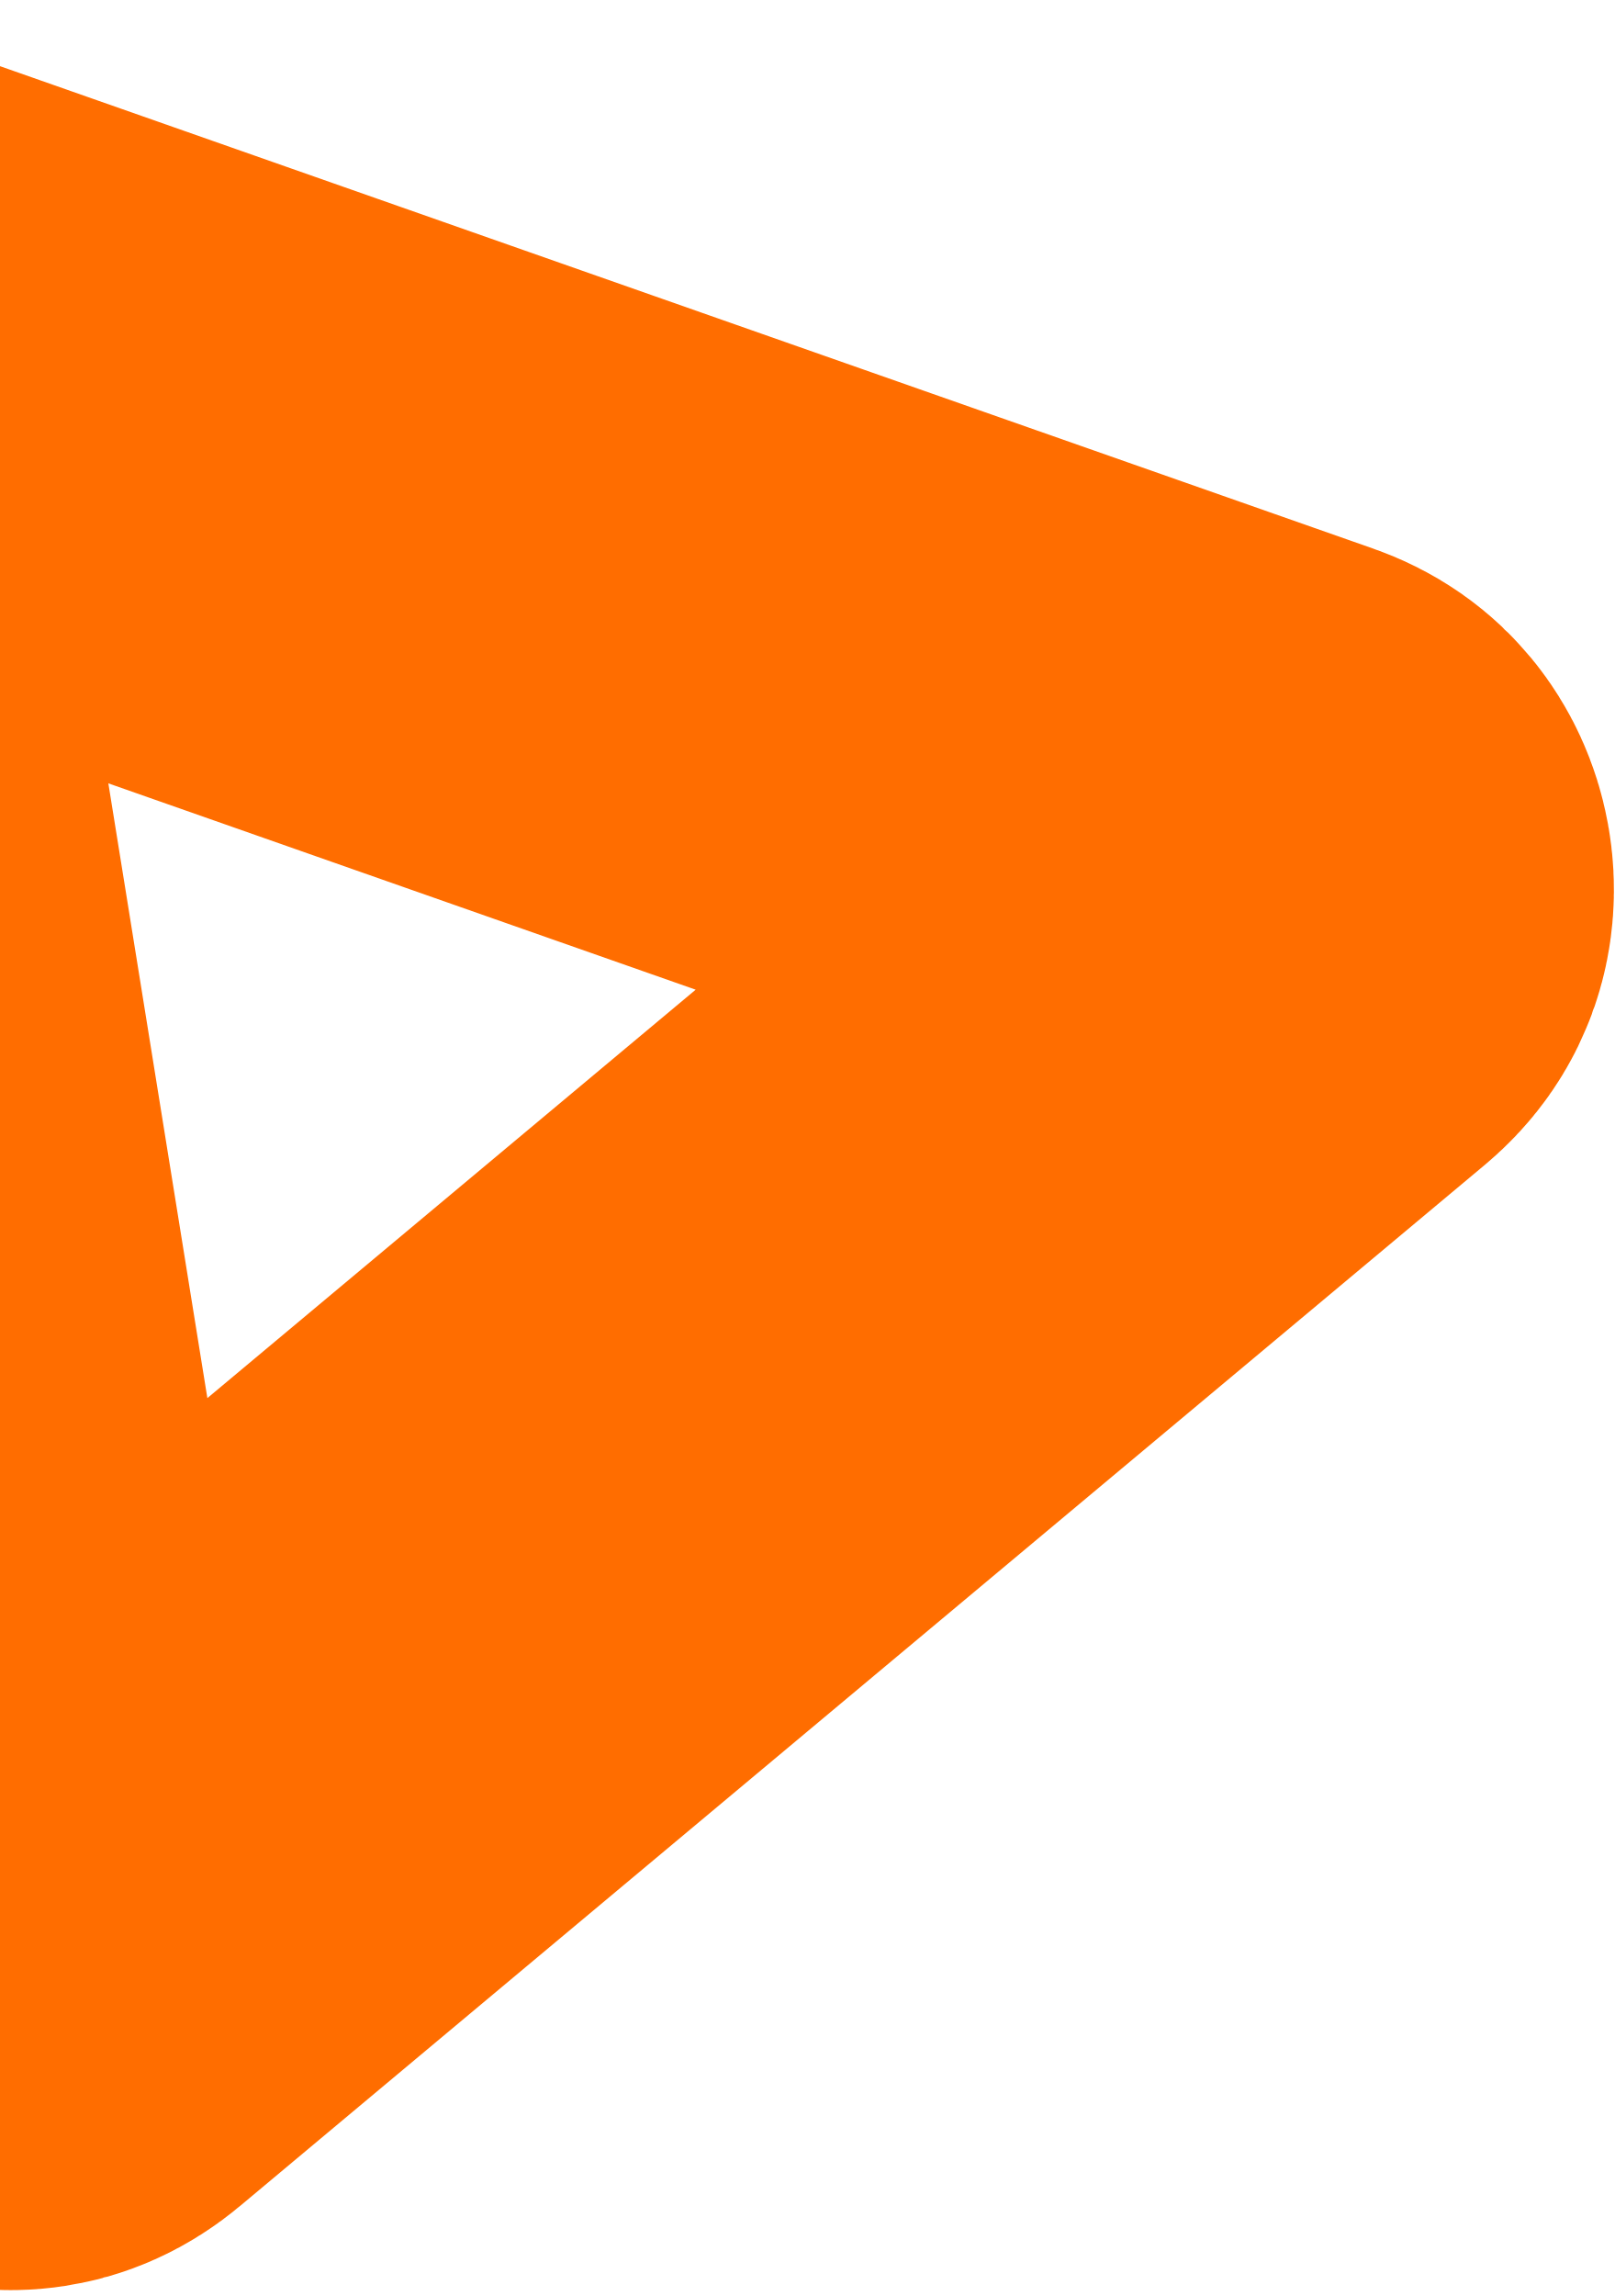
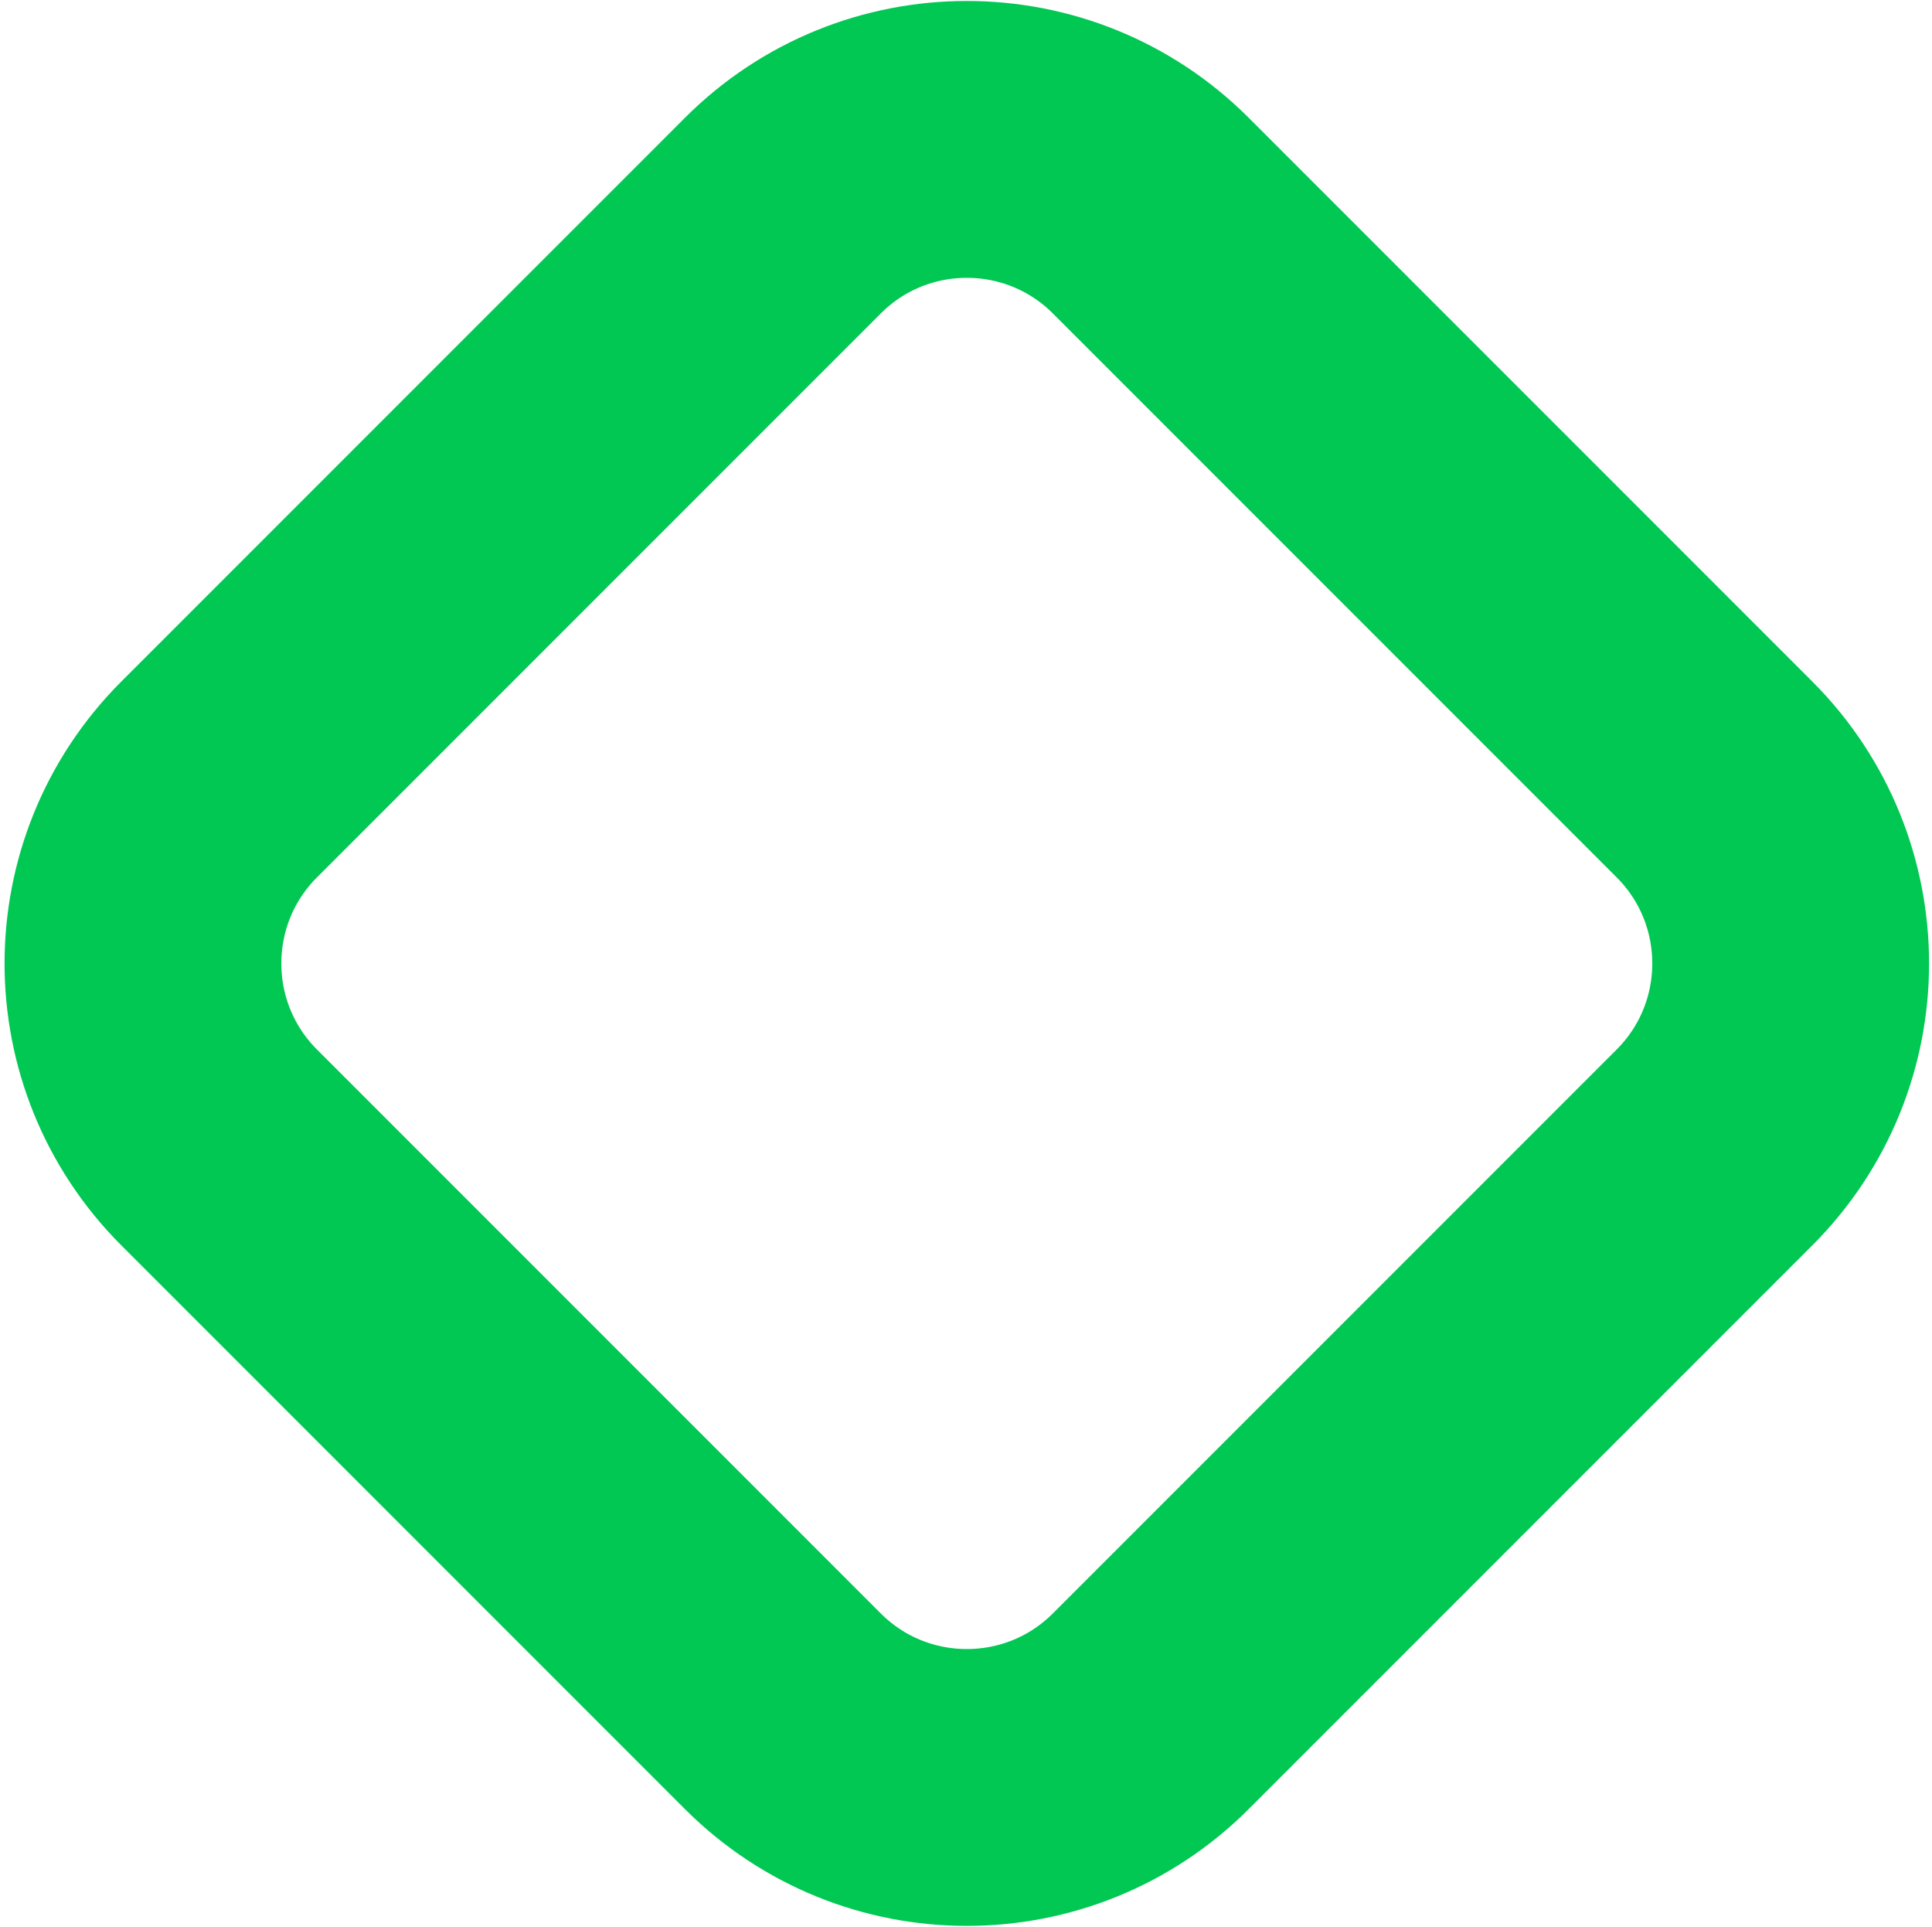
- <svg xmlns="http://www.w3.org/2000/svg" width="121" height="172" viewBox="0 0 121 172" fill="none">
-   <path d="M-17.235 24.341L94.924 63.733C95.654 63.989 96.015 64.311 96.245 64.591C96.522 64.928 96.771 65.419 96.881 66.028C96.992 66.637 96.931 67.184 96.79 67.598C96.672 67.94 96.448 68.368 95.854 68.865L2.606 146.834C2.012 147.331 1.551 147.476 1.193 147.531C0.76 147.597 0.211 147.56 -0.368 147.343C-0.948 147.127 -1.387 146.795 -1.67 146.462C-1.905 146.186 -2.158 145.775 -2.281 145.01L-21.191 27.649C-21.553 25.403 -19.381 23.587 -17.235 24.341Z" stroke="#FF6D00" stroke-width="48" />
+ <svg xmlns="http://www.w3.org/2000/svg" width="349" height="348" viewBox="0 0 349 348" fill="none">
+   <rect x="6.355" y="174" width="238" height="238" rx="47" transform="rotate(-45 6.35534 174)" stroke="#00C853" stroke-width="50" stroke-linejoin="round" />
</svg>
